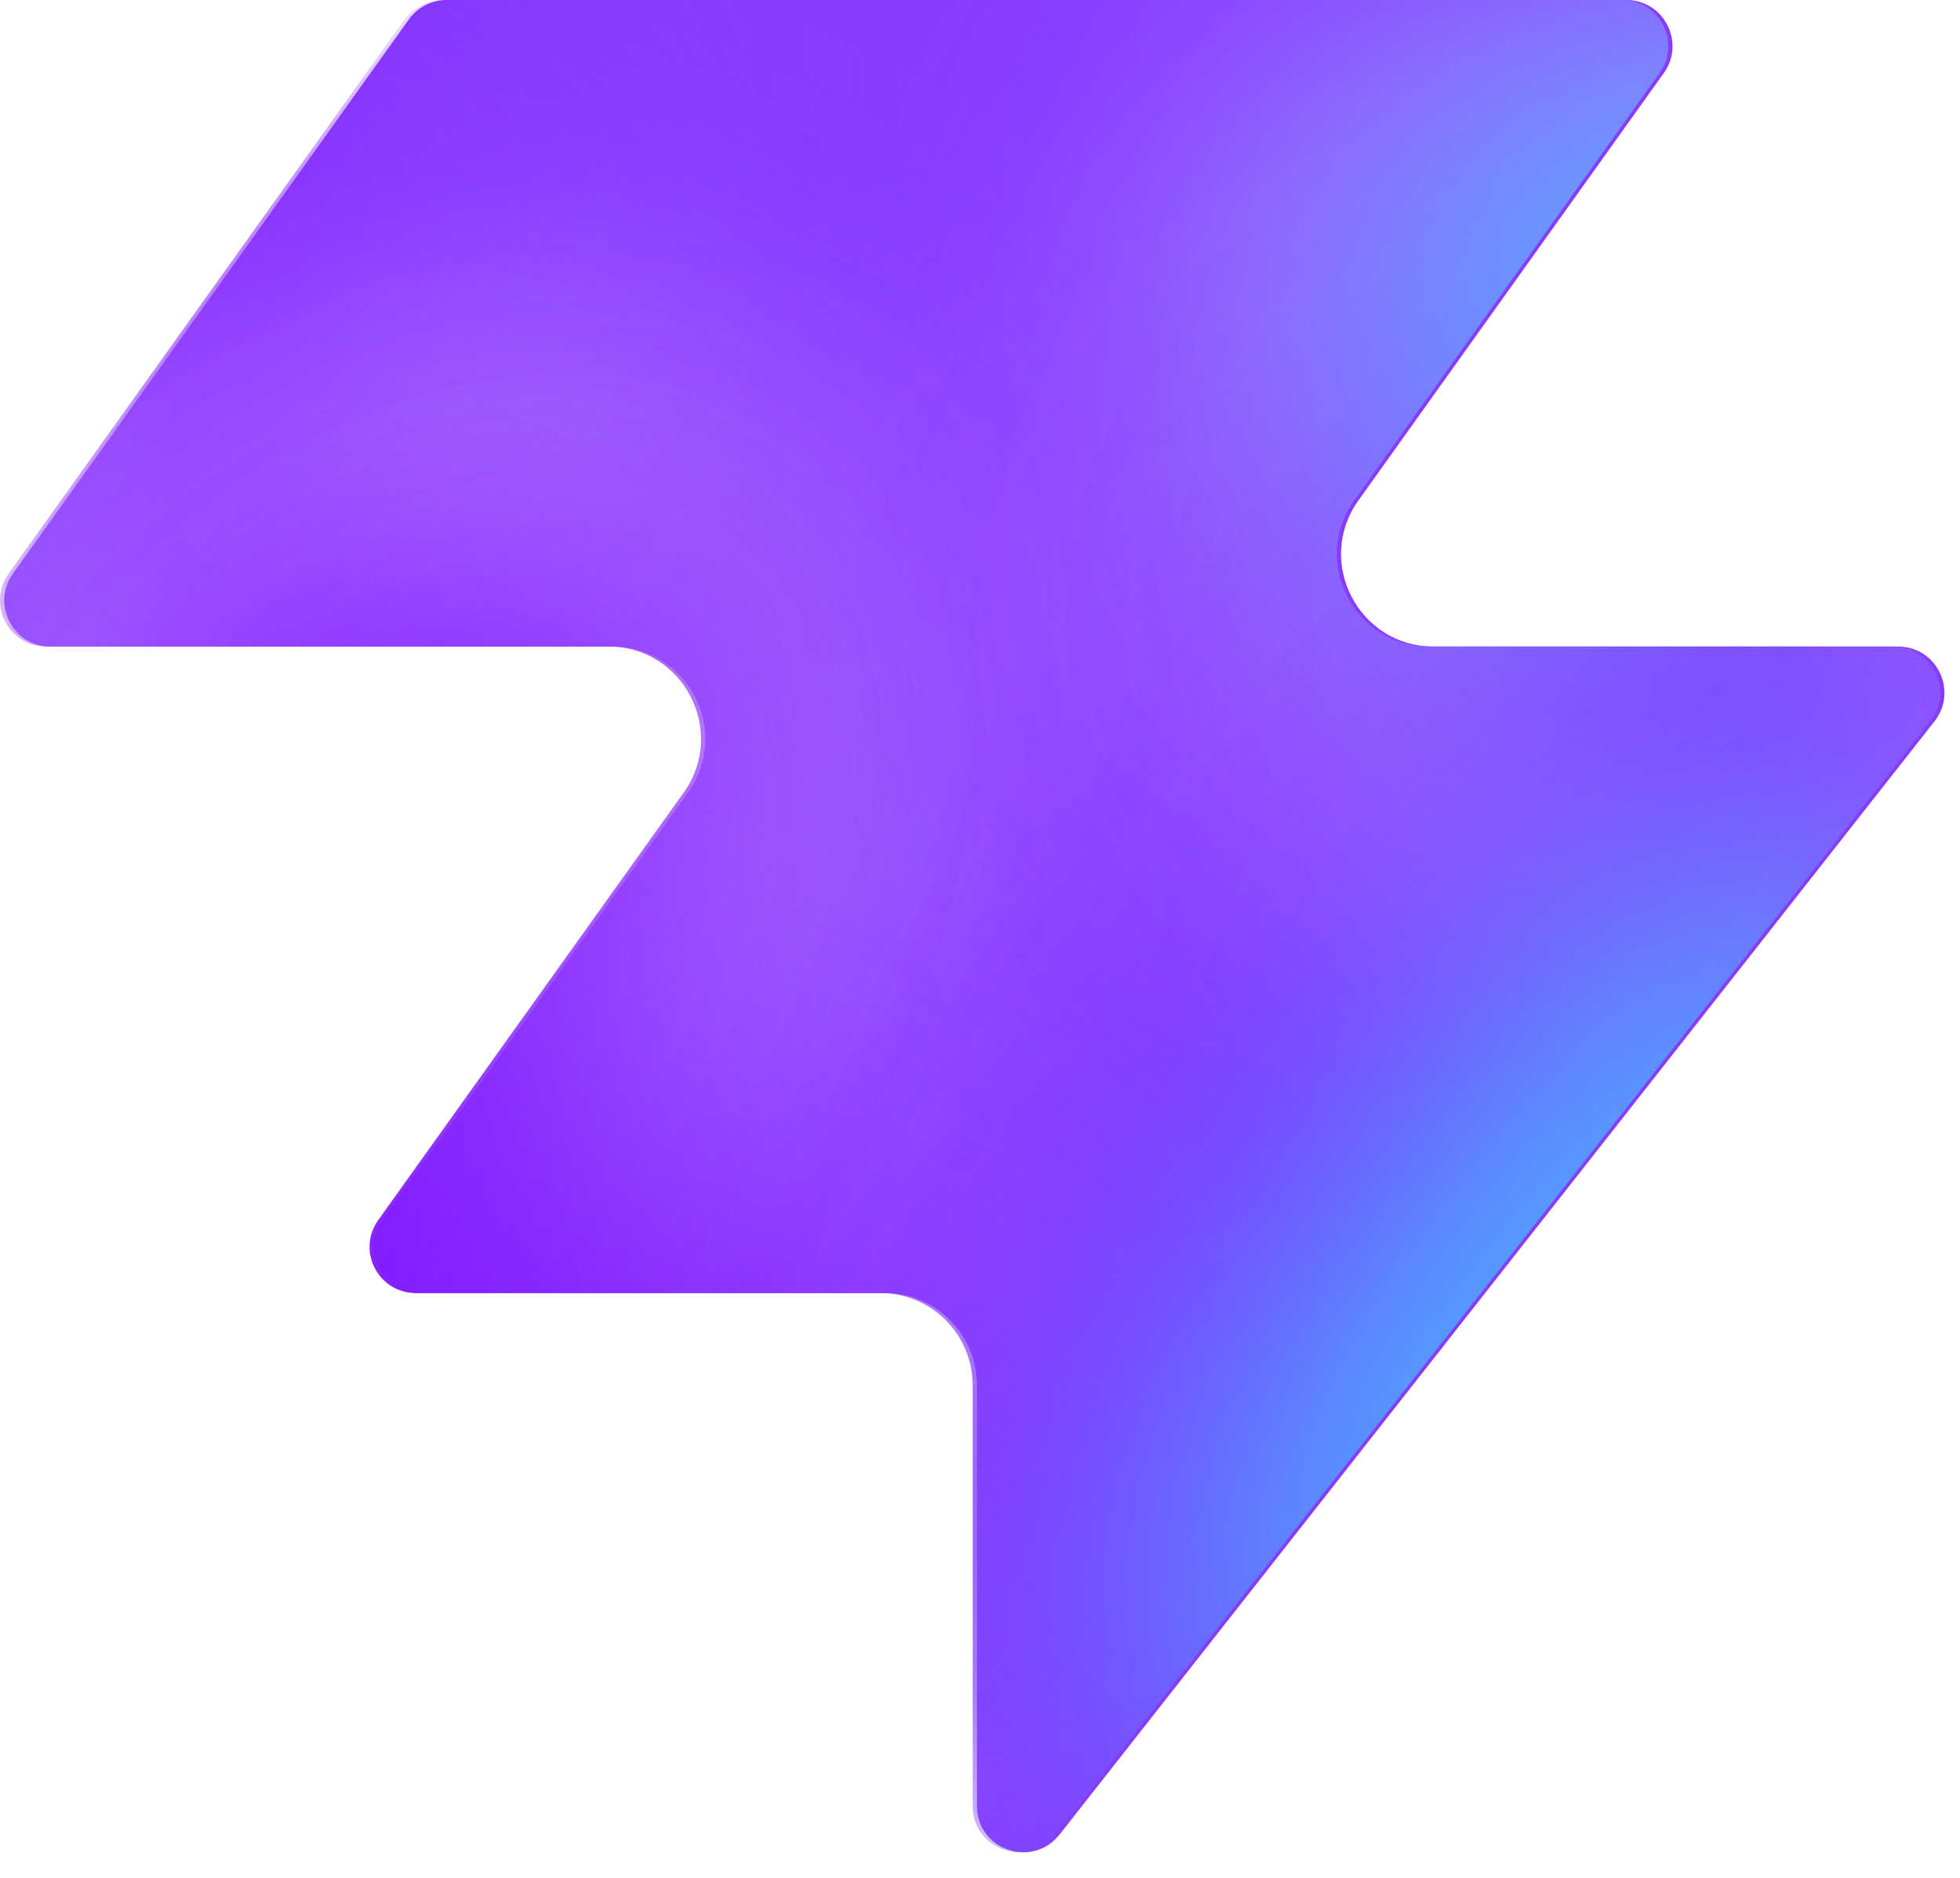
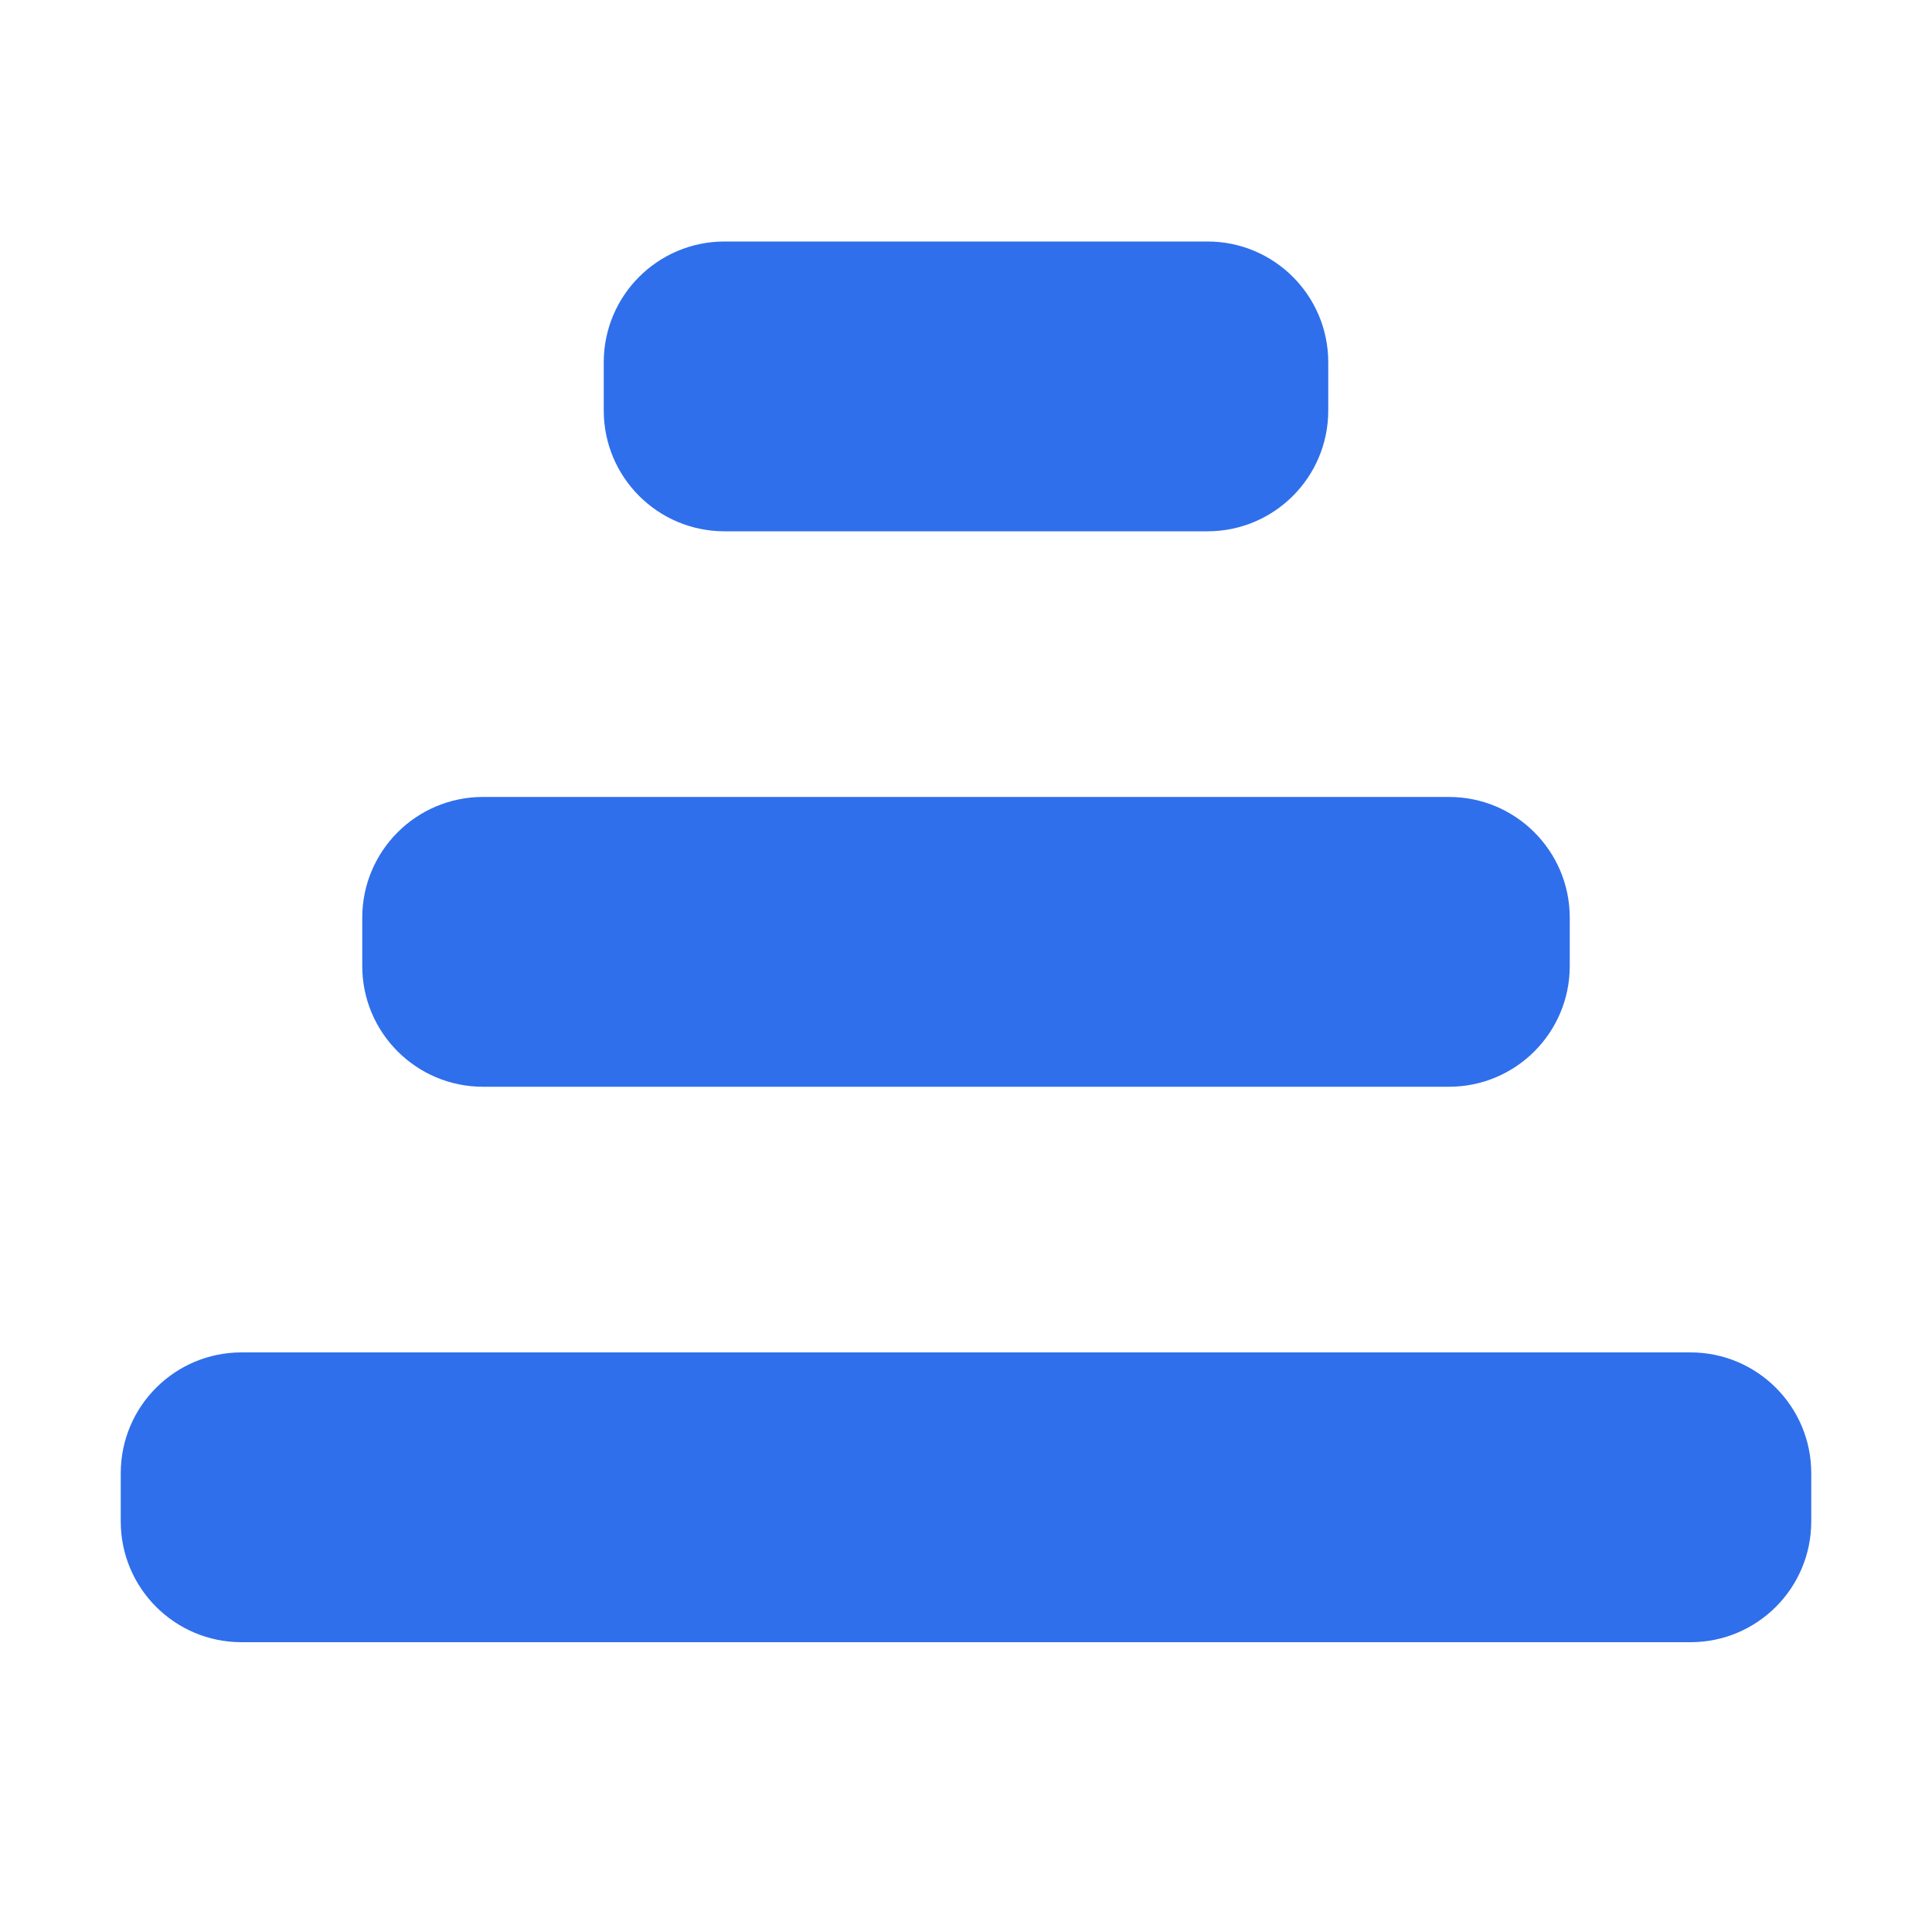
- <svg xmlns="http://www.w3.org/2000/svg" width="48" height="46" fill="none" viewBox="0 0 48 46">
-   <path fill="#863bff" d="M25.946 44.938c-.664.845-2.021.375-2.021-.698V33.937a2.26 2.26 0 0 0-2.262-2.262H10.287c-.92 0-1.456-1.04-.92-1.788l7.48-10.471c1.07-1.497 0-3.578-1.842-3.578H1.237c-.92 0-1.456-1.04-.92-1.788L10.013.474c.214-.297.556-.474.92-.474h28.894c.92 0 1.456 1.04.92 1.788l-7.48 10.471c-1.07 1.498 0 3.579 1.842 3.579h11.377c.943 0 1.473 1.088.89 1.83L25.947 44.94z" style="fill:#863bff;fill:color(display-p3 .525 .23 1);fill-opacity:1" />
-   <mask id="a" width="48" height="46" x="0" y="0" maskUnits="userSpaceOnUse" style="mask-type:alpha">
-     <path fill="#000" d="M25.842 44.938c-.664.844-2.021.375-2.021-.698V33.937a2.26 2.26 0 0 0-2.262-2.262H10.183c-.92 0-1.456-1.04-.92-1.788l7.48-10.471c1.07-1.498 0-3.579-1.842-3.579H1.133c-.92 0-1.456-1.04-.92-1.787L9.91.473c.214-.297.556-.474.92-.474h28.894c.92 0 1.456 1.04.92 1.788l-7.48 10.471c-1.07 1.498 0 3.578 1.842 3.578h11.377c.943 0 1.473 1.088.89 1.832L25.843 44.94z" style="fill:#000;fill-opacity:1" />
-   </mask>
-   <g mask="url(#a)">
-     <g filter="url(#b)">
-       <ellipse cx="5.508" cy="14.704" fill="#ede6ff" rx="5.508" ry="14.704" style="fill:#ede6ff;fill:color(display-p3 .927 .903 1);fill-opacity:1" transform="matrix(.00324 1 1 -.00324 -4.47 31.516)" />
-     </g>
-     <g filter="url(#c)">
-       <ellipse cx="10.399" cy="29.851" fill="#ede6ff" rx="10.399" ry="29.851" style="fill:#ede6ff;fill:color(display-p3 .927 .903 1);fill-opacity:1" transform="matrix(.00324 1 1 -.00324 -39.328 7.883)" />
-     </g>
-     <g filter="url(#d)">
-       <ellipse cx="5.508" cy="30.487" fill="#7e14ff" rx="5.508" ry="30.487" style="fill:#7e14ff;fill:color(display-p3 .492 .077 1);fill-opacity:1" transform="rotate(89.814 -25.913 -14.639)scale(1 -1)" />
-     </g>
-     <g filter="url(#e)">
-       <ellipse cx="5.508" cy="30.599" fill="#7e14ff" rx="5.508" ry="30.599" style="fill:#7e14ff;fill:color(display-p3 .492 .077 1);fill-opacity:1" transform="rotate(89.814 -32.644 -3.334)scale(1 -1)" />
-     </g>
-     <g filter="url(#f)">
-       <ellipse cx="5.508" cy="30.599" fill="#7e14ff" rx="5.508" ry="30.599" style="fill:#7e14ff;fill:color(display-p3 .492 .077 1);fill-opacity:1" transform="matrix(.00324 1 1 -.00324 -34.34 30.47)" />
-     </g>
-     <g filter="url(#g)">
-       <ellipse cx="14.072" cy="22.078" fill="#ede6ff" rx="14.072" ry="22.078" style="fill:#ede6ff;fill:color(display-p3 .927 .903 1);fill-opacity:1" transform="rotate(93.35 24.506 48.493)scale(-1 1)" />
-     </g>
-     <g filter="url(#h)">
-       <ellipse cx="3.47" cy="21.501" fill="#7e14ff" rx="3.47" ry="21.501" style="fill:#7e14ff;fill:color(display-p3 .492 .077 1);fill-opacity:1" transform="rotate(89.009 28.708 47.59)scale(-1 1)" />
-     </g>
-     <g filter="url(#i)">
-       <ellipse cx="3.47" cy="21.501" fill="#7e14ff" rx="3.47" ry="21.501" style="fill:#7e14ff;fill:color(display-p3 .492 .077 1);fill-opacity:1" transform="rotate(89.009 28.708 47.59)scale(-1 1)" />
-     </g>
-     <g filter="url(#j)">
-       <ellipse cx=".387" cy="8.972" fill="#7e14ff" rx="4.407" ry="29.108" style="fill:#7e14ff;fill:color(display-p3 .492 .077 1);fill-opacity:1" transform="rotate(39.51 .387 8.972)" />
-     </g>
-     <g filter="url(#k)">
-       <ellipse cx="47.523" cy="-6.092" fill="#7e14ff" rx="4.407" ry="29.108" style="fill:#7e14ff;fill:color(display-p3 .492 .077 1);fill-opacity:1" transform="rotate(37.892 47.523 -6.092)" />
-     </g>
-     <g filter="url(#l)">
-       <ellipse cx="41.412" cy="6.333" fill="#47bfff" rx="5.971" ry="9.665" style="fill:#47bfff;fill:color(display-p3 .28 .748 1);fill-opacity:1" transform="rotate(37.892 41.412 6.333)" />
-     </g>
-     <g filter="url(#m)">
-       <ellipse cx="-1.879" cy="38.332" fill="#7e14ff" rx="4.407" ry="29.108" style="fill:#7e14ff;fill:color(display-p3 .492 .077 1);fill-opacity:1" transform="rotate(37.892 -1.88 38.332)" />
-     </g>
-     <g filter="url(#n)">
-       <ellipse cx="-1.879" cy="38.332" fill="#7e14ff" rx="4.407" ry="29.108" style="fill:#7e14ff;fill:color(display-p3 .492 .077 1);fill-opacity:1" transform="rotate(37.892 -1.88 38.332)" />
-     </g>
-     <g filter="url(#o)">
-       <ellipse cx="35.651" cy="29.907" fill="#7e14ff" rx="4.407" ry="29.108" style="fill:#7e14ff;fill:color(display-p3 .492 .077 1);fill-opacity:1" transform="rotate(37.892 35.651 29.907)" />
-     </g>
-     <g filter="url(#p)">
-       <ellipse cx="38.418" cy="32.4" fill="#47bfff" rx="5.971" ry="15.297" style="fill:#47bfff;fill:color(display-p3 .28 .748 1);fill-opacity:1" transform="rotate(37.892 38.418 32.4)" />
-     </g>
-   </g>
-   <defs>
-     <filter id="b" width="60.045" height="41.654" x="-19.77" y="16.149" color-interpolation-filters="sRGB" filterUnits="userSpaceOnUse">
-       <feFlood flood-opacity="0" result="BackgroundImageFix" />
-       <feBlend in="SourceGraphic" in2="BackgroundImageFix" result="shape" />
-       <feGaussianBlur result="effect1_foregroundBlur_2002_17158" stdDeviation="7.659" />
-     </filter>
-     <filter id="c" width="90.34" height="51.437" x="-54.613" y="-7.533" color-interpolation-filters="sRGB" filterUnits="userSpaceOnUse">
-       <feFlood flood-opacity="0" result="BackgroundImageFix" />
-       <feBlend in="SourceGraphic" in2="BackgroundImageFix" result="shape" />
-       <feGaussianBlur result="effect1_foregroundBlur_2002_17158" stdDeviation="7.659" />
-     </filter>
-     <filter id="d" width="79.355" height="29.4" x="-49.64" y="2.03" color-interpolation-filters="sRGB" filterUnits="userSpaceOnUse">
-       <feFlood flood-opacity="0" result="BackgroundImageFix" />
-       <feBlend in="SourceGraphic" in2="BackgroundImageFix" result="shape" />
-       <feGaussianBlur result="effect1_foregroundBlur_2002_17158" stdDeviation="4.596" />
-     </filter>
-     <filter id="e" width="79.579" height="29.4" x="-45.045" y="20.029" color-interpolation-filters="sRGB" filterUnits="userSpaceOnUse">
-       <feFlood flood-opacity="0" result="BackgroundImageFix" />
-       <feBlend in="SourceGraphic" in2="BackgroundImageFix" result="shape" />
-       <feGaussianBlur result="effect1_foregroundBlur_2002_17158" stdDeviation="4.596" />
-     </filter>
-     <filter id="f" width="79.579" height="29.4" x="-43.513" y="21.178" color-interpolation-filters="sRGB" filterUnits="userSpaceOnUse">
-       <feFlood flood-opacity="0" result="BackgroundImageFix" />
-       <feBlend in="SourceGraphic" in2="BackgroundImageFix" result="shape" />
-       <feGaussianBlur result="effect1_foregroundBlur_2002_17158" stdDeviation="4.596" />
-     </filter>
-     <filter id="g" width="74.749" height="58.852" x="15.756" y="-17.901" color-interpolation-filters="sRGB" filterUnits="userSpaceOnUse">
-       <feFlood flood-opacity="0" result="BackgroundImageFix" />
-       <feBlend in="SourceGraphic" in2="BackgroundImageFix" result="shape" />
-       <feGaussianBlur result="effect1_foregroundBlur_2002_17158" stdDeviation="7.659" />
-     </filter>
-     <filter id="h" width="61.377" height="25.362" x="23.548" y="2.284" color-interpolation-filters="sRGB" filterUnits="userSpaceOnUse">
-       <feFlood flood-opacity="0" result="BackgroundImageFix" />
-       <feBlend in="SourceGraphic" in2="BackgroundImageFix" result="shape" />
-       <feGaussianBlur result="effect1_foregroundBlur_2002_17158" stdDeviation="4.596" />
-     </filter>
-     <filter id="i" width="61.377" height="25.362" x="23.548" y="2.284" color-interpolation-filters="sRGB" filterUnits="userSpaceOnUse">
-       <feFlood flood-opacity="0" result="BackgroundImageFix" />
-       <feBlend in="SourceGraphic" in2="BackgroundImageFix" result="shape" />
-       <feGaussianBlur result="effect1_foregroundBlur_2002_17158" stdDeviation="4.596" />
-     </filter>
-     <filter id="j" width="56.045" height="63.649" x="-27.636" y="-22.853" color-interpolation-filters="sRGB" filterUnits="userSpaceOnUse">
-       <feFlood flood-opacity="0" result="BackgroundImageFix" />
-       <feBlend in="SourceGraphic" in2="BackgroundImageFix" result="shape" />
-       <feGaussianBlur result="effect1_foregroundBlur_2002_17158" stdDeviation="4.596" />
-     </filter>
-     <filter id="k" width="54.814" height="64.646" x="20.116" y="-38.415" color-interpolation-filters="sRGB" filterUnits="userSpaceOnUse">
-       <feFlood flood-opacity="0" result="BackgroundImageFix" />
-       <feBlend in="SourceGraphic" in2="BackgroundImageFix" result="shape" />
-       <feGaussianBlur result="effect1_foregroundBlur_2002_17158" stdDeviation="4.596" />
-     </filter>
-     <filter id="l" width="33.541" height="35.313" x="24.641" y="-11.323" color-interpolation-filters="sRGB" filterUnits="userSpaceOnUse">
-       <feFlood flood-opacity="0" result="BackgroundImageFix" />
-       <feBlend in="SourceGraphic" in2="BackgroundImageFix" result="shape" />
-       <feGaussianBlur result="effect1_foregroundBlur_2002_17158" stdDeviation="4.596" />
-     </filter>
-     <filter id="m" width="54.814" height="64.646" x="-29.286" y="6.009" color-interpolation-filters="sRGB" filterUnits="userSpaceOnUse">
-       <feFlood flood-opacity="0" result="BackgroundImageFix" />
-       <feBlend in="SourceGraphic" in2="BackgroundImageFix" result="shape" />
-       <feGaussianBlur result="effect1_foregroundBlur_2002_17158" stdDeviation="4.596" />
-     </filter>
-     <filter id="n" width="54.814" height="64.646" x="-29.286" y="6.009" color-interpolation-filters="sRGB" filterUnits="userSpaceOnUse">
-       <feFlood flood-opacity="0" result="BackgroundImageFix" />
-       <feBlend in="SourceGraphic" in2="BackgroundImageFix" result="shape" />
-       <feGaussianBlur result="effect1_foregroundBlur_2002_17158" stdDeviation="4.596" />
-     </filter>
-     <filter id="o" width="54.814" height="64.646" x="8.244" y="-2.416" color-interpolation-filters="sRGB" filterUnits="userSpaceOnUse">
-       <feFlood flood-opacity="0" result="BackgroundImageFix" />
-       <feBlend in="SourceGraphic" in2="BackgroundImageFix" result="shape" />
-       <feGaussianBlur result="effect1_foregroundBlur_2002_17158" stdDeviation="4.596" />
-     </filter>
-     <filter id="p" width="39.409" height="43.623" x="18.713" y="10.588" color-interpolation-filters="sRGB" filterUnits="userSpaceOnUse">
-       <feFlood flood-opacity="0" result="BackgroundImageFix" />
-       <feBlend in="SourceGraphic" in2="BackgroundImageFix" result="shape" />
-       <feGaussianBlur result="effect1_foregroundBlur_2002_17158" stdDeviation="4.596" />
-     </filter>
-   </defs>
+ <svg xmlns="http://www.w3.org/2000/svg" viewBox="0 0 16 16" width="32" height="32" role="img" aria-label="kd">
+   <rect x="5" y="2" width="6" height="2.4" rx="1" fill="#2f6feb" />
+   <rect x="3" y="6.6" width="10" height="2.4" rx="1" fill="#2f6feb" />
+   <rect x="1" y="11.2" width="14" height="2.4" rx="1" fill="#2f6feb" />
</svg>
